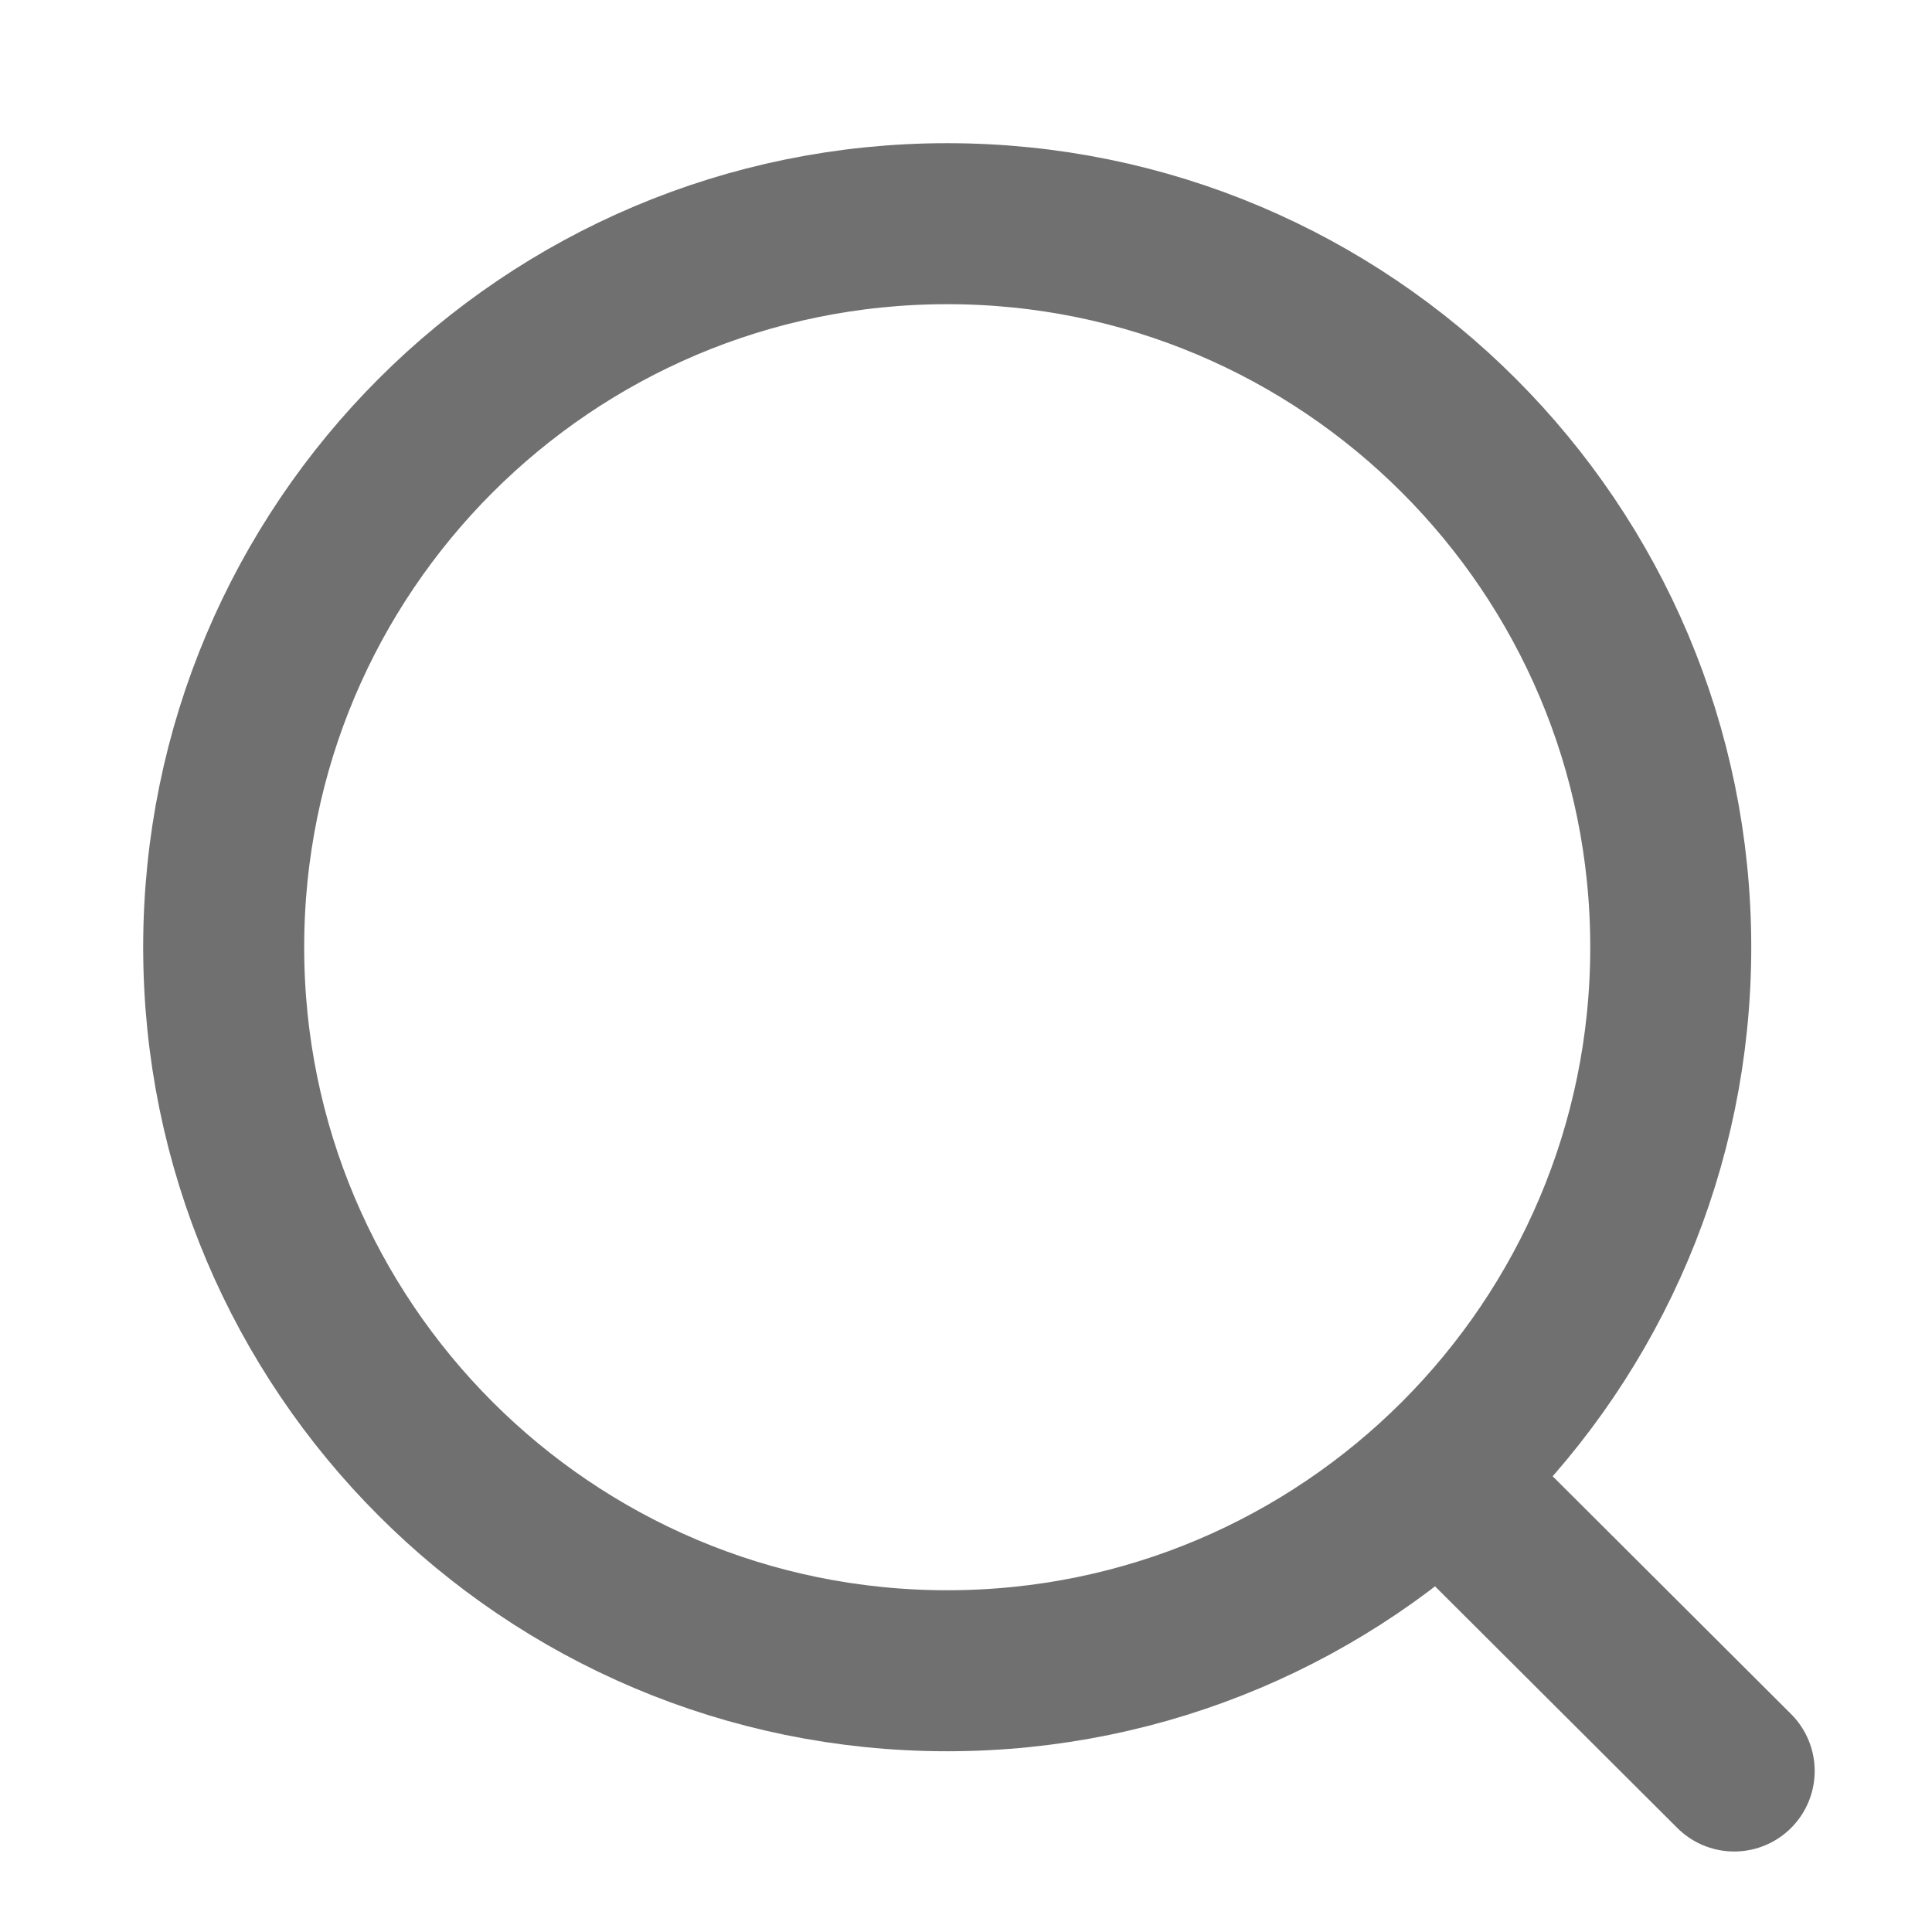
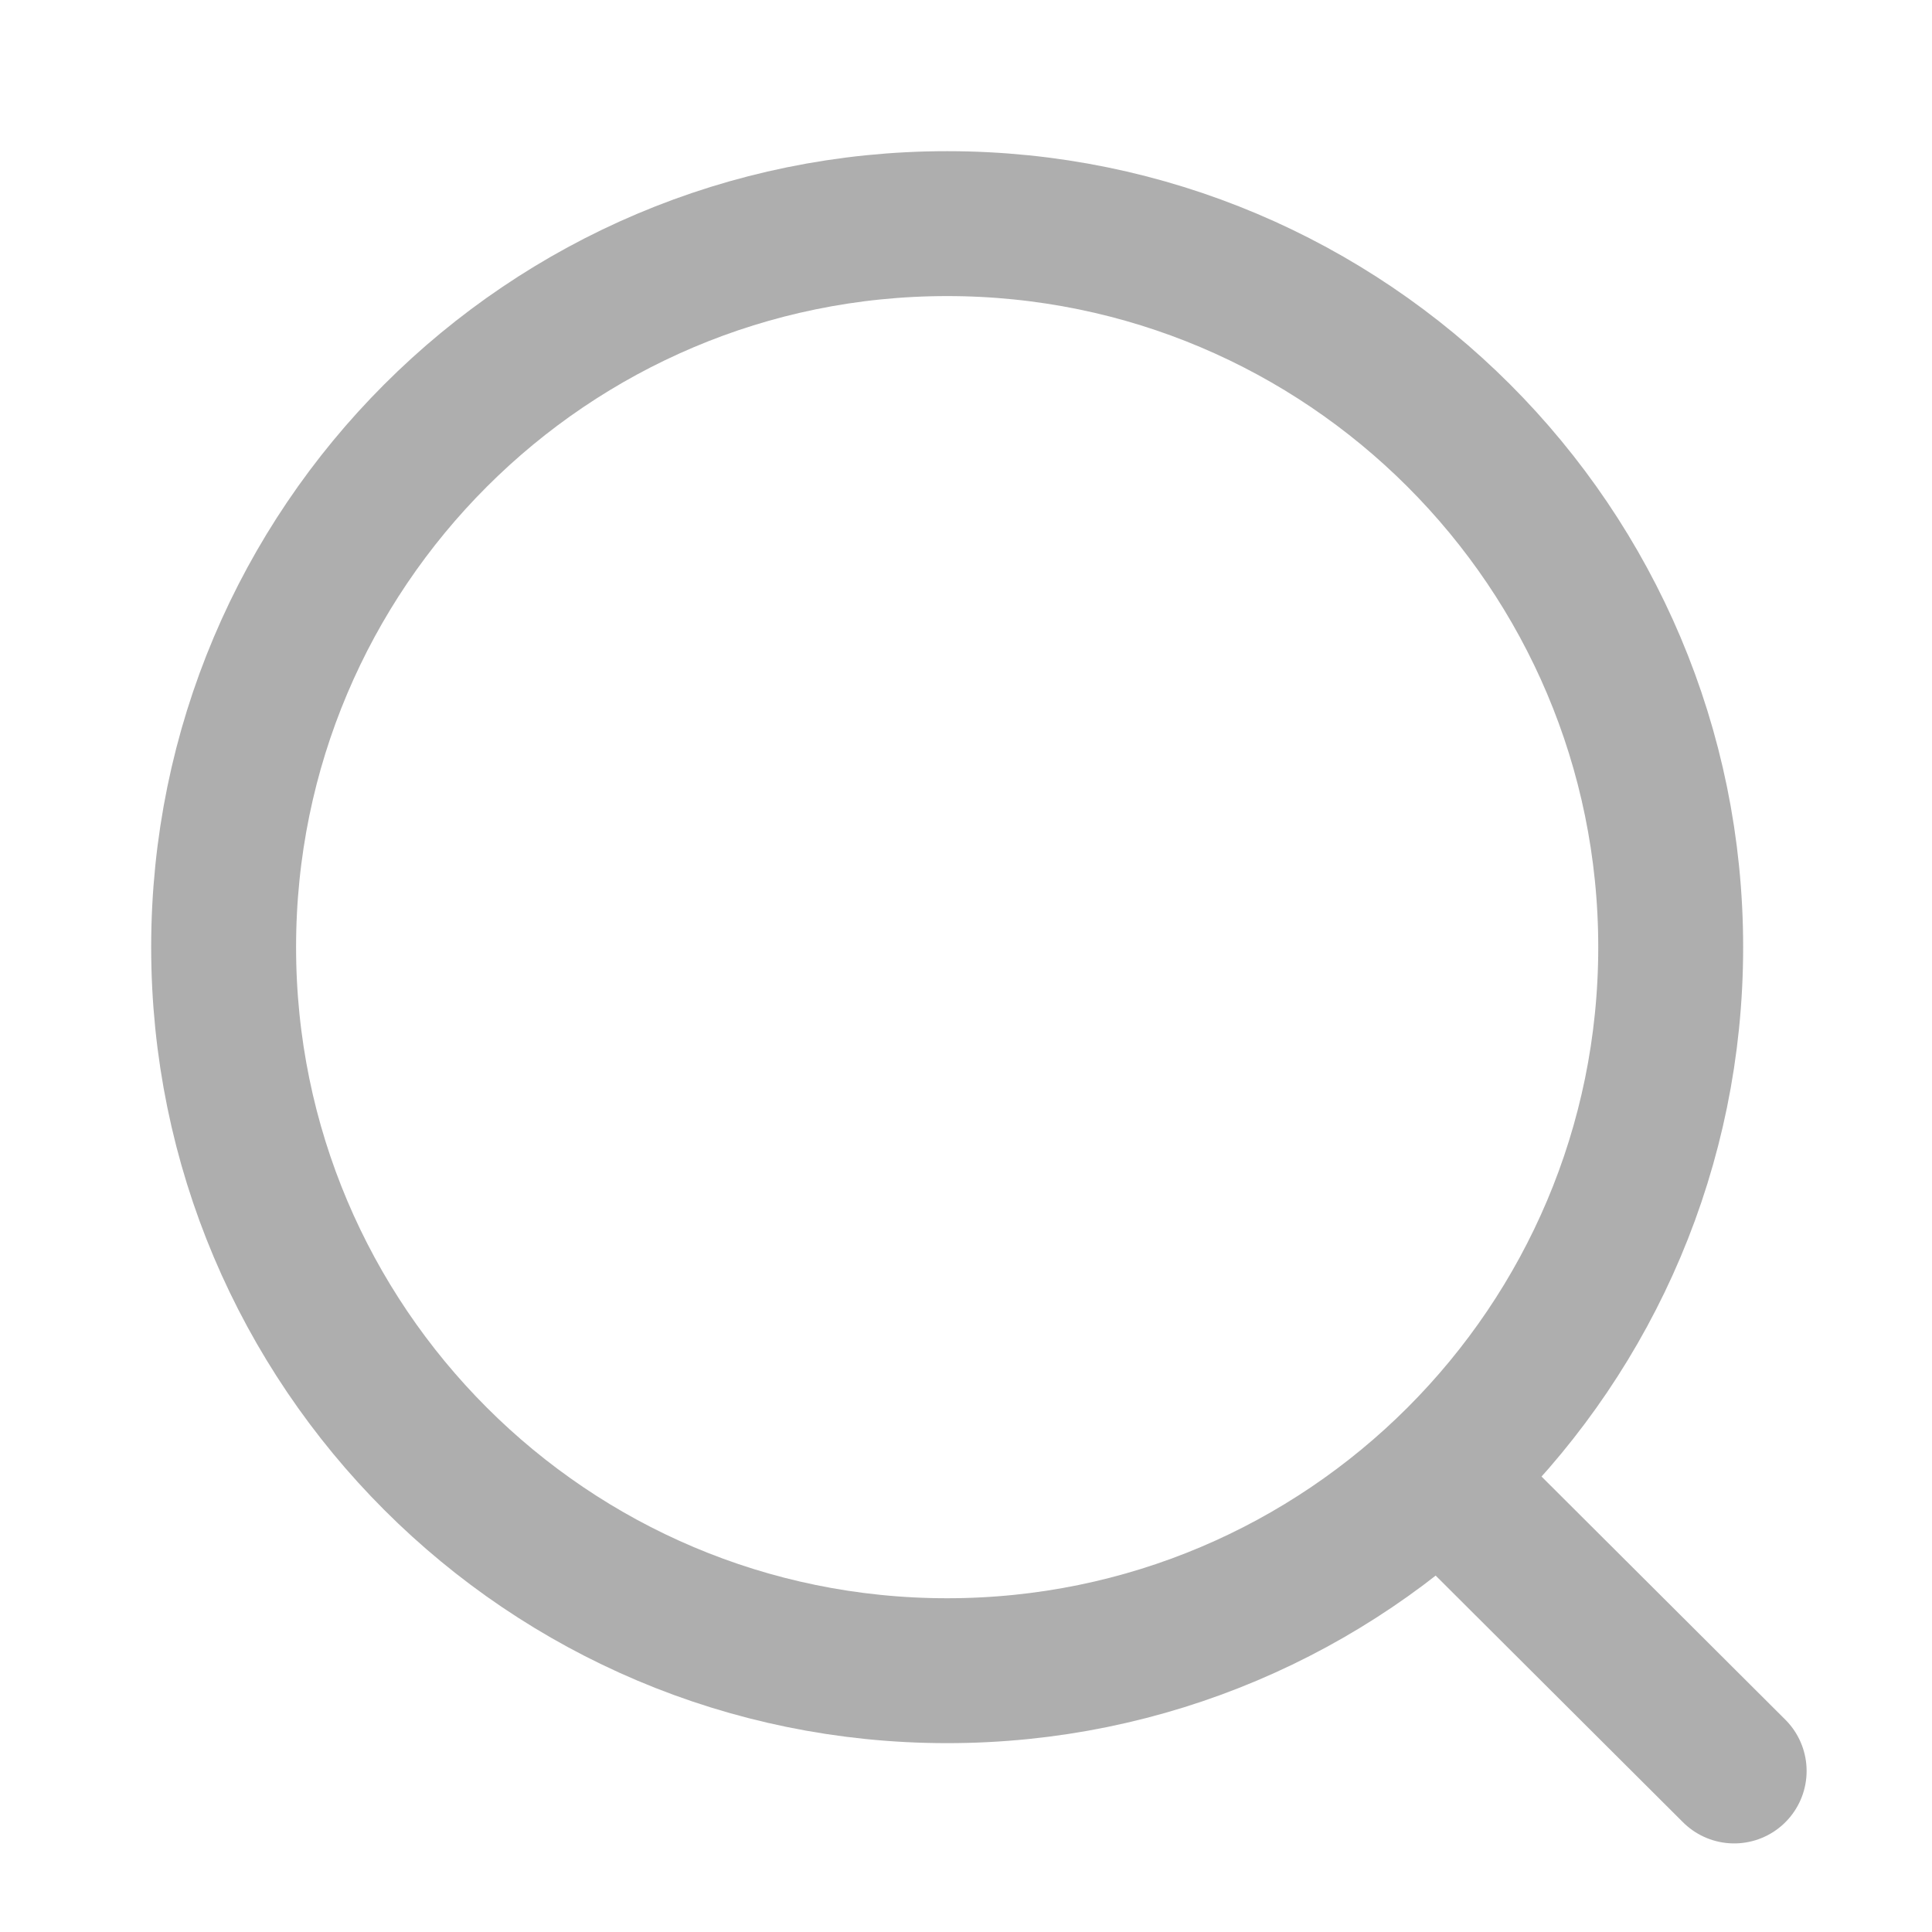
- <svg xmlns="http://www.w3.org/2000/svg" width="18" height="18" viewBox="0 0 18 18" fill="none">
-   <g id="Iconly/Light/Search">
-     <g id="Search">
-       <circle id="Ellipse_739" cx="8.825" cy="8.825" r="6.741" stroke="#707070" stroke-width="1.5" stroke-linecap="round" stroke-linejoin="round" />
-       <path id="Line_181" d="M13.514 13.864L16.157 16.5" stroke="#707070" stroke-width="1.5" stroke-linecap="round" stroke-linejoin="round" />
-     </g>
-   </g>
+ <svg xmlns="http://www.w3.org/2000/svg" width="20" height="20" viewBox="0 0 20 20" fill="none">
+   <ellipse cx="9.805" cy="9.805" rx="7.49" ry="7.49" stroke="#AEAEAE" stroke-width="1.5" stroke-linecap="round" stroke-linejoin="round" />
+   <path d="M15.015 15.404L17.952 18.333" stroke="#AEAEAE" stroke-width="1.5" stroke-linecap="round" stroke-linejoin="round" />
</svg>
